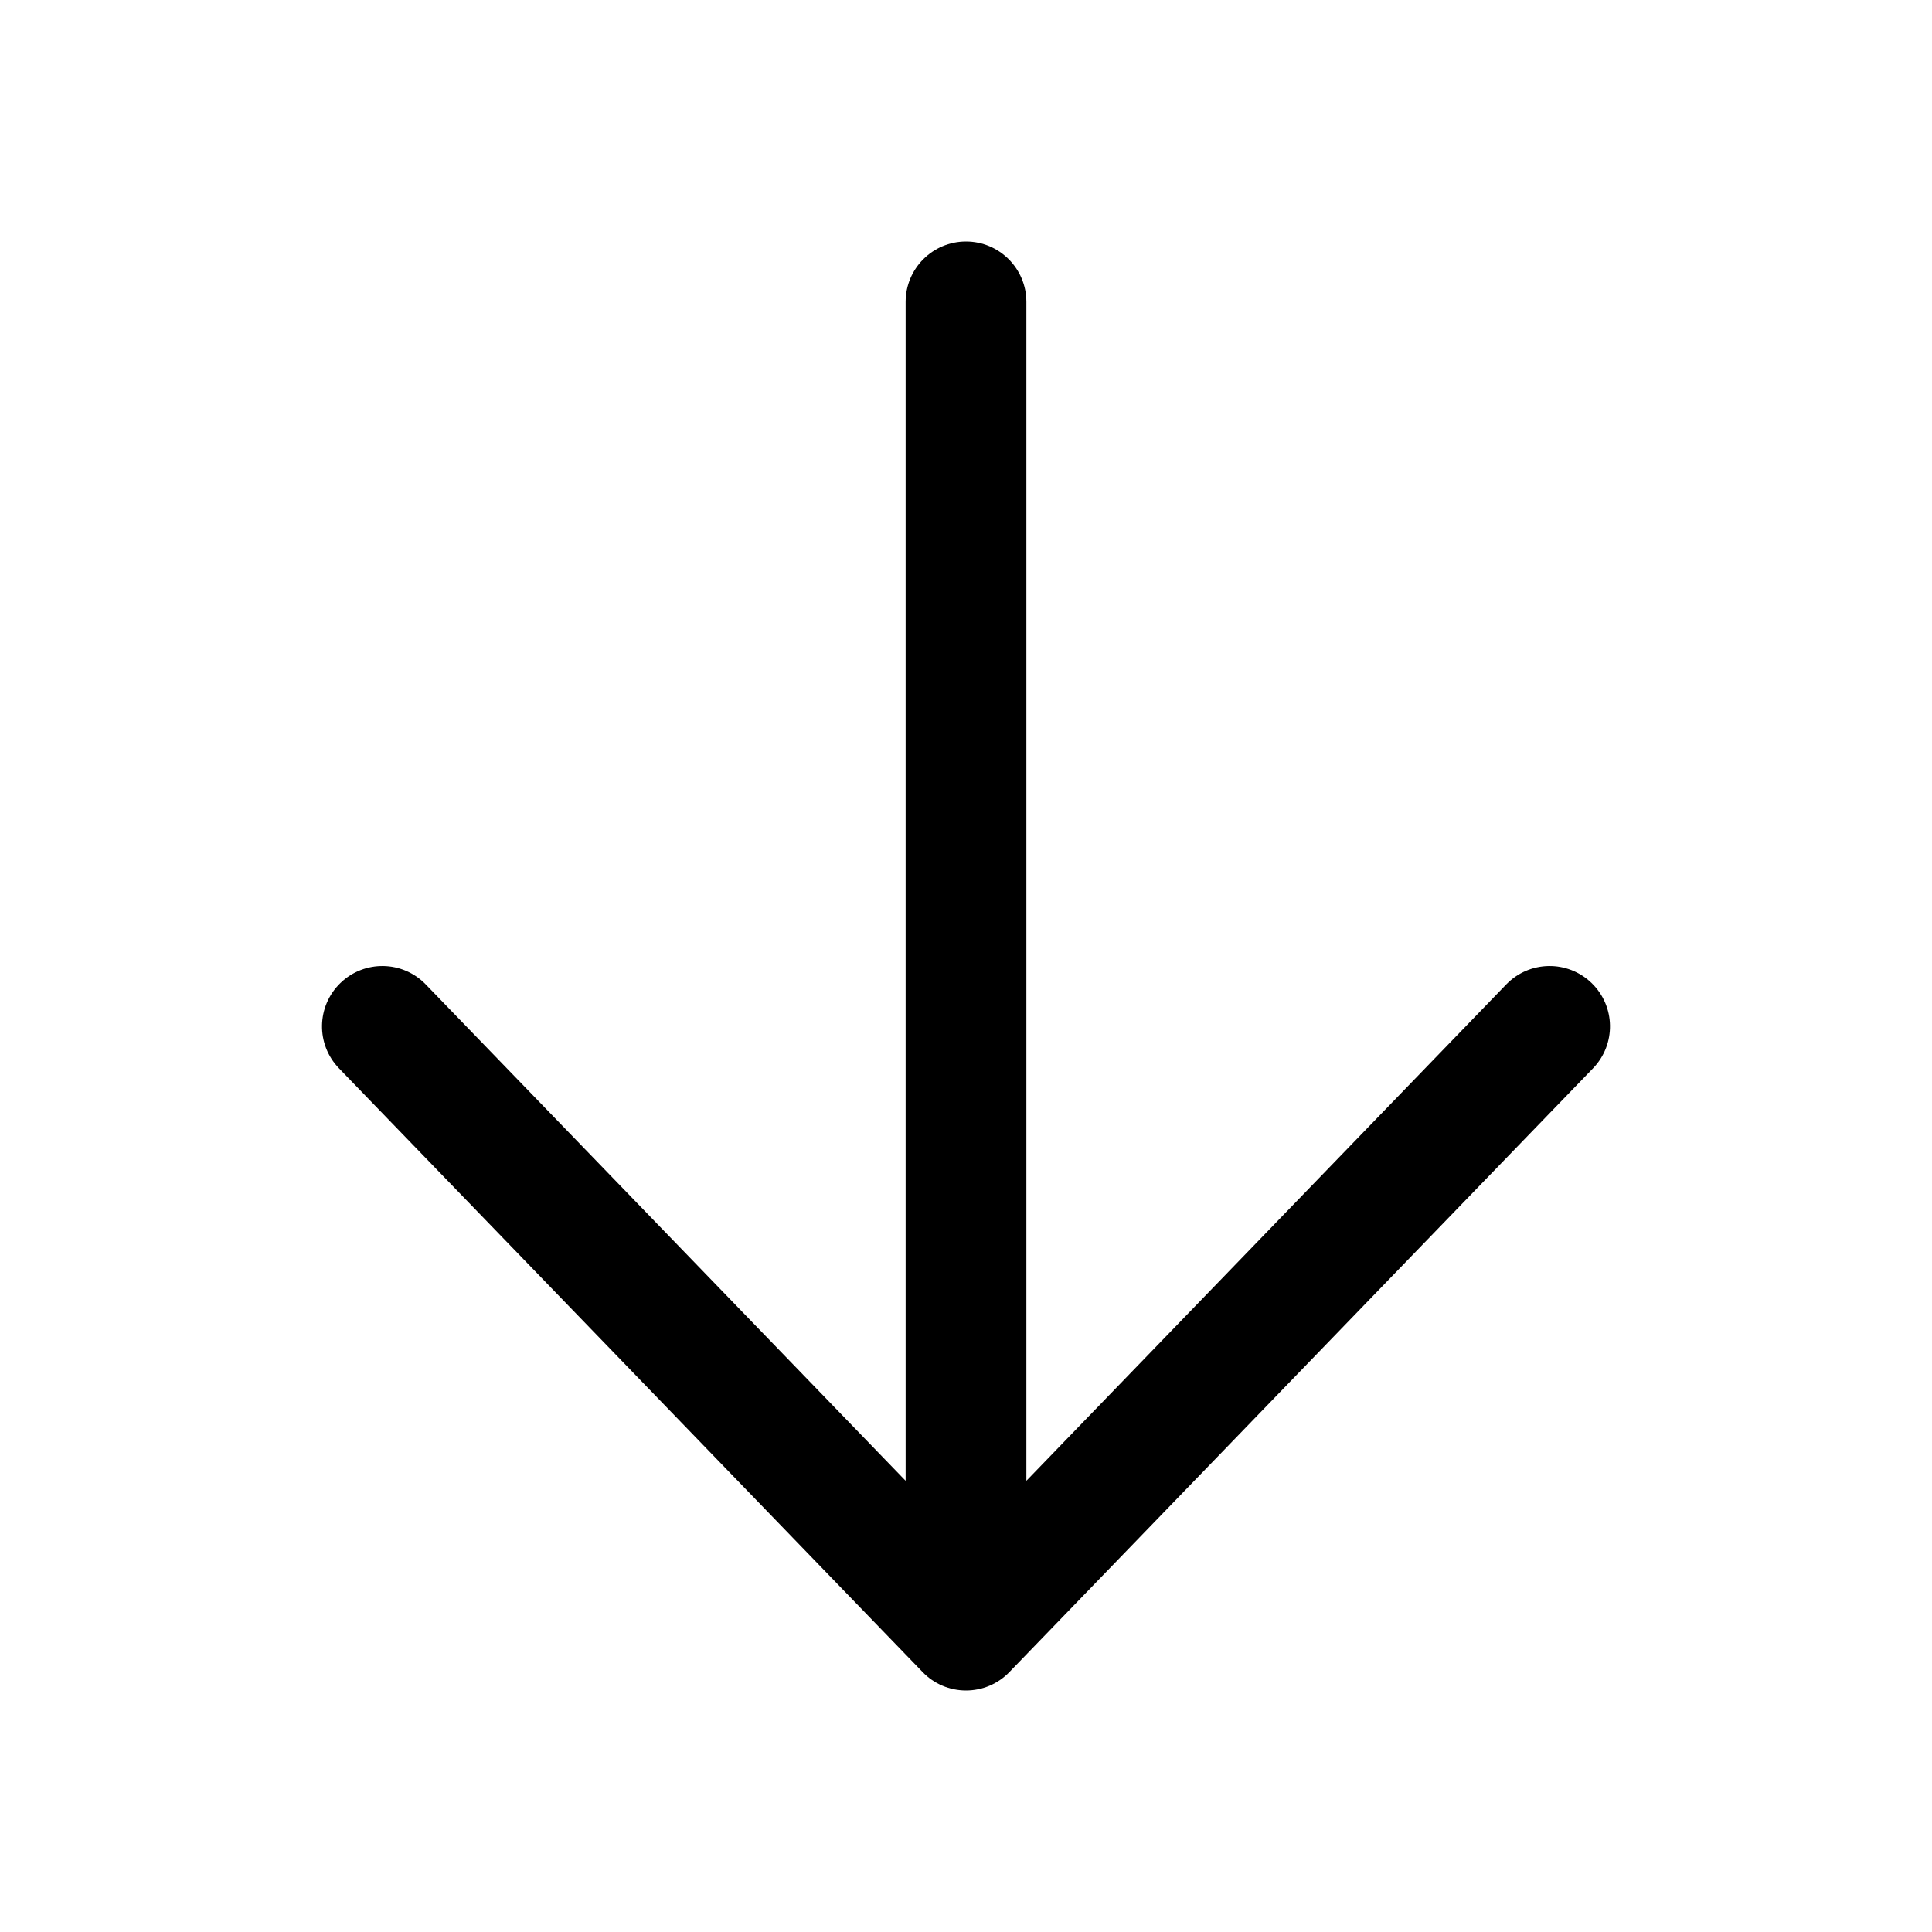
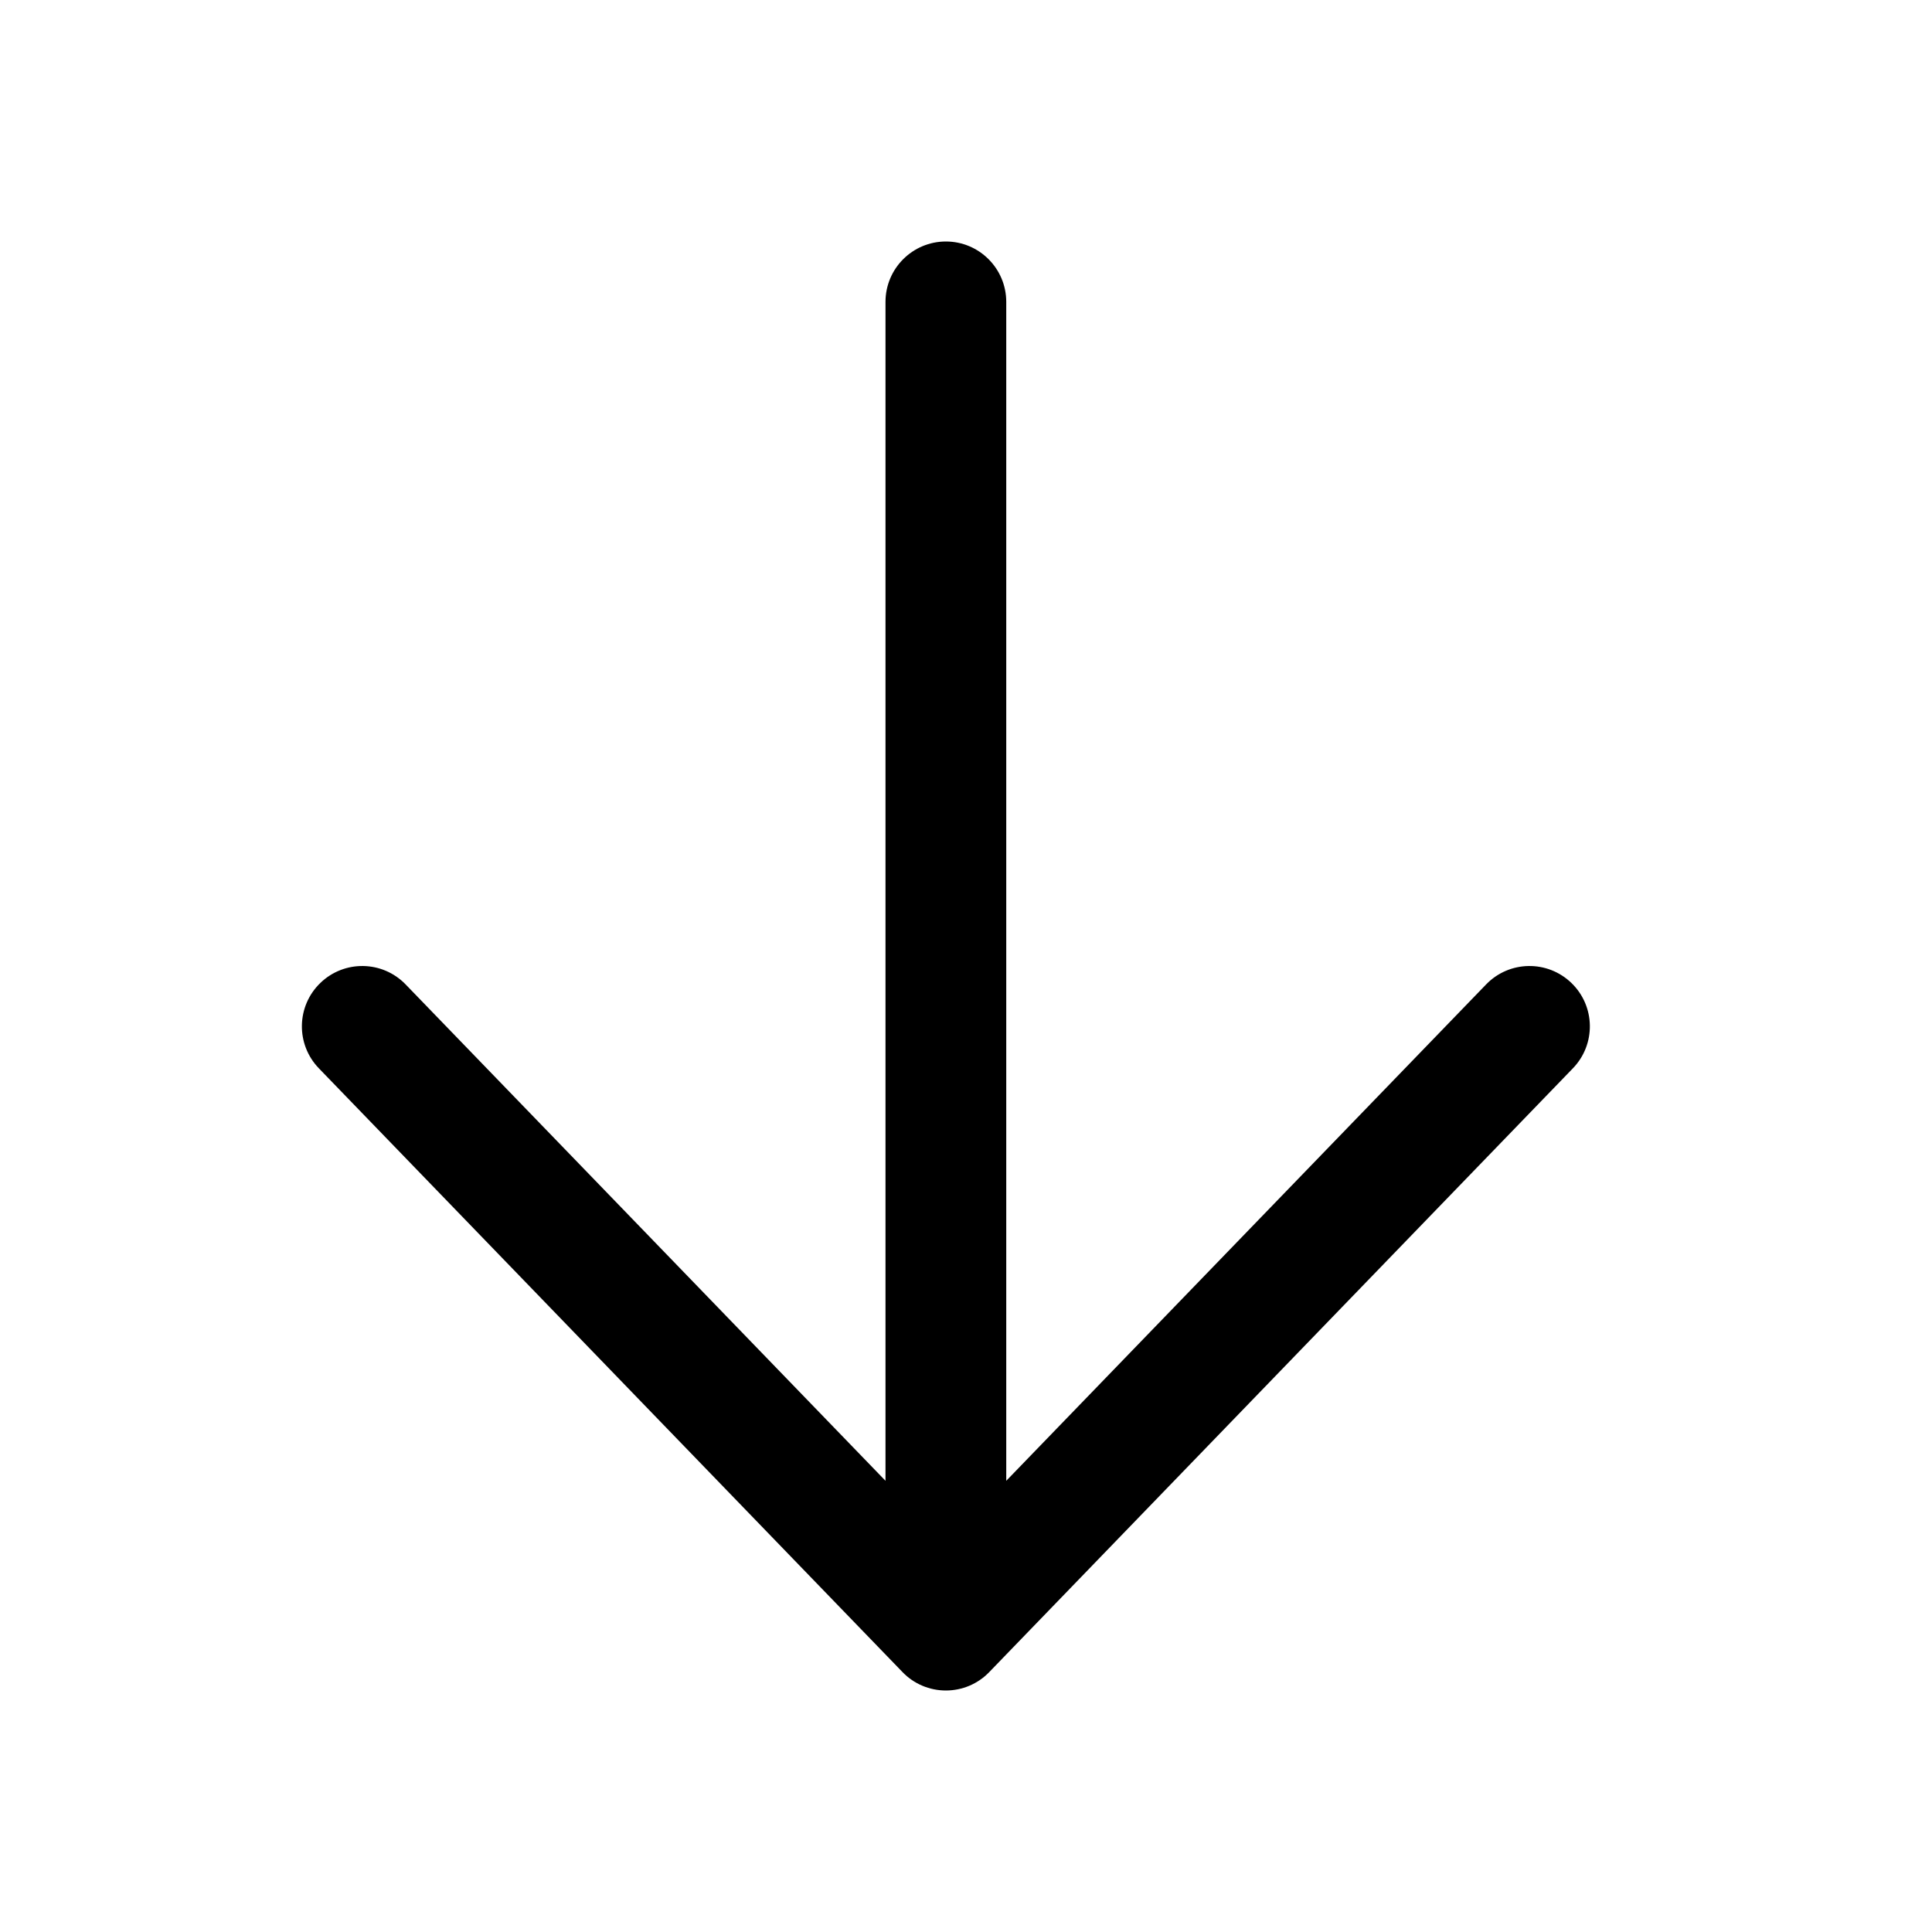
<svg xmlns="http://www.w3.org/2000/svg" viewBox="0 0 24 24" width="24" height="24" fill="currentColor">
-   <g transform="translate(4, 3)">
+   <g transform="translate(3.75, 3)">
    <path d="M8.75 0.75C8.75 0.336 8.414 0 8 0C7.586 0 7.25 0.336 7.25 0.75L7.25 15.395L1.289 9.229C1.001 8.931 0.527 8.923 0.229 9.211C-0.069 9.499 -0.077 9.973 0.211 10.271L7.461 17.771C7.602 17.918 7.797 18 8 18C8.203 18 8.398 17.918 8.539 17.771L15.789 10.271C16.077 9.973 16.069 9.499 15.771 9.211C15.473 8.923 14.999 8.931 14.711 9.229L8.75 15.395L8.75 0.75Z" fill-rule="NONZERO" />
  </g>
</svg>
